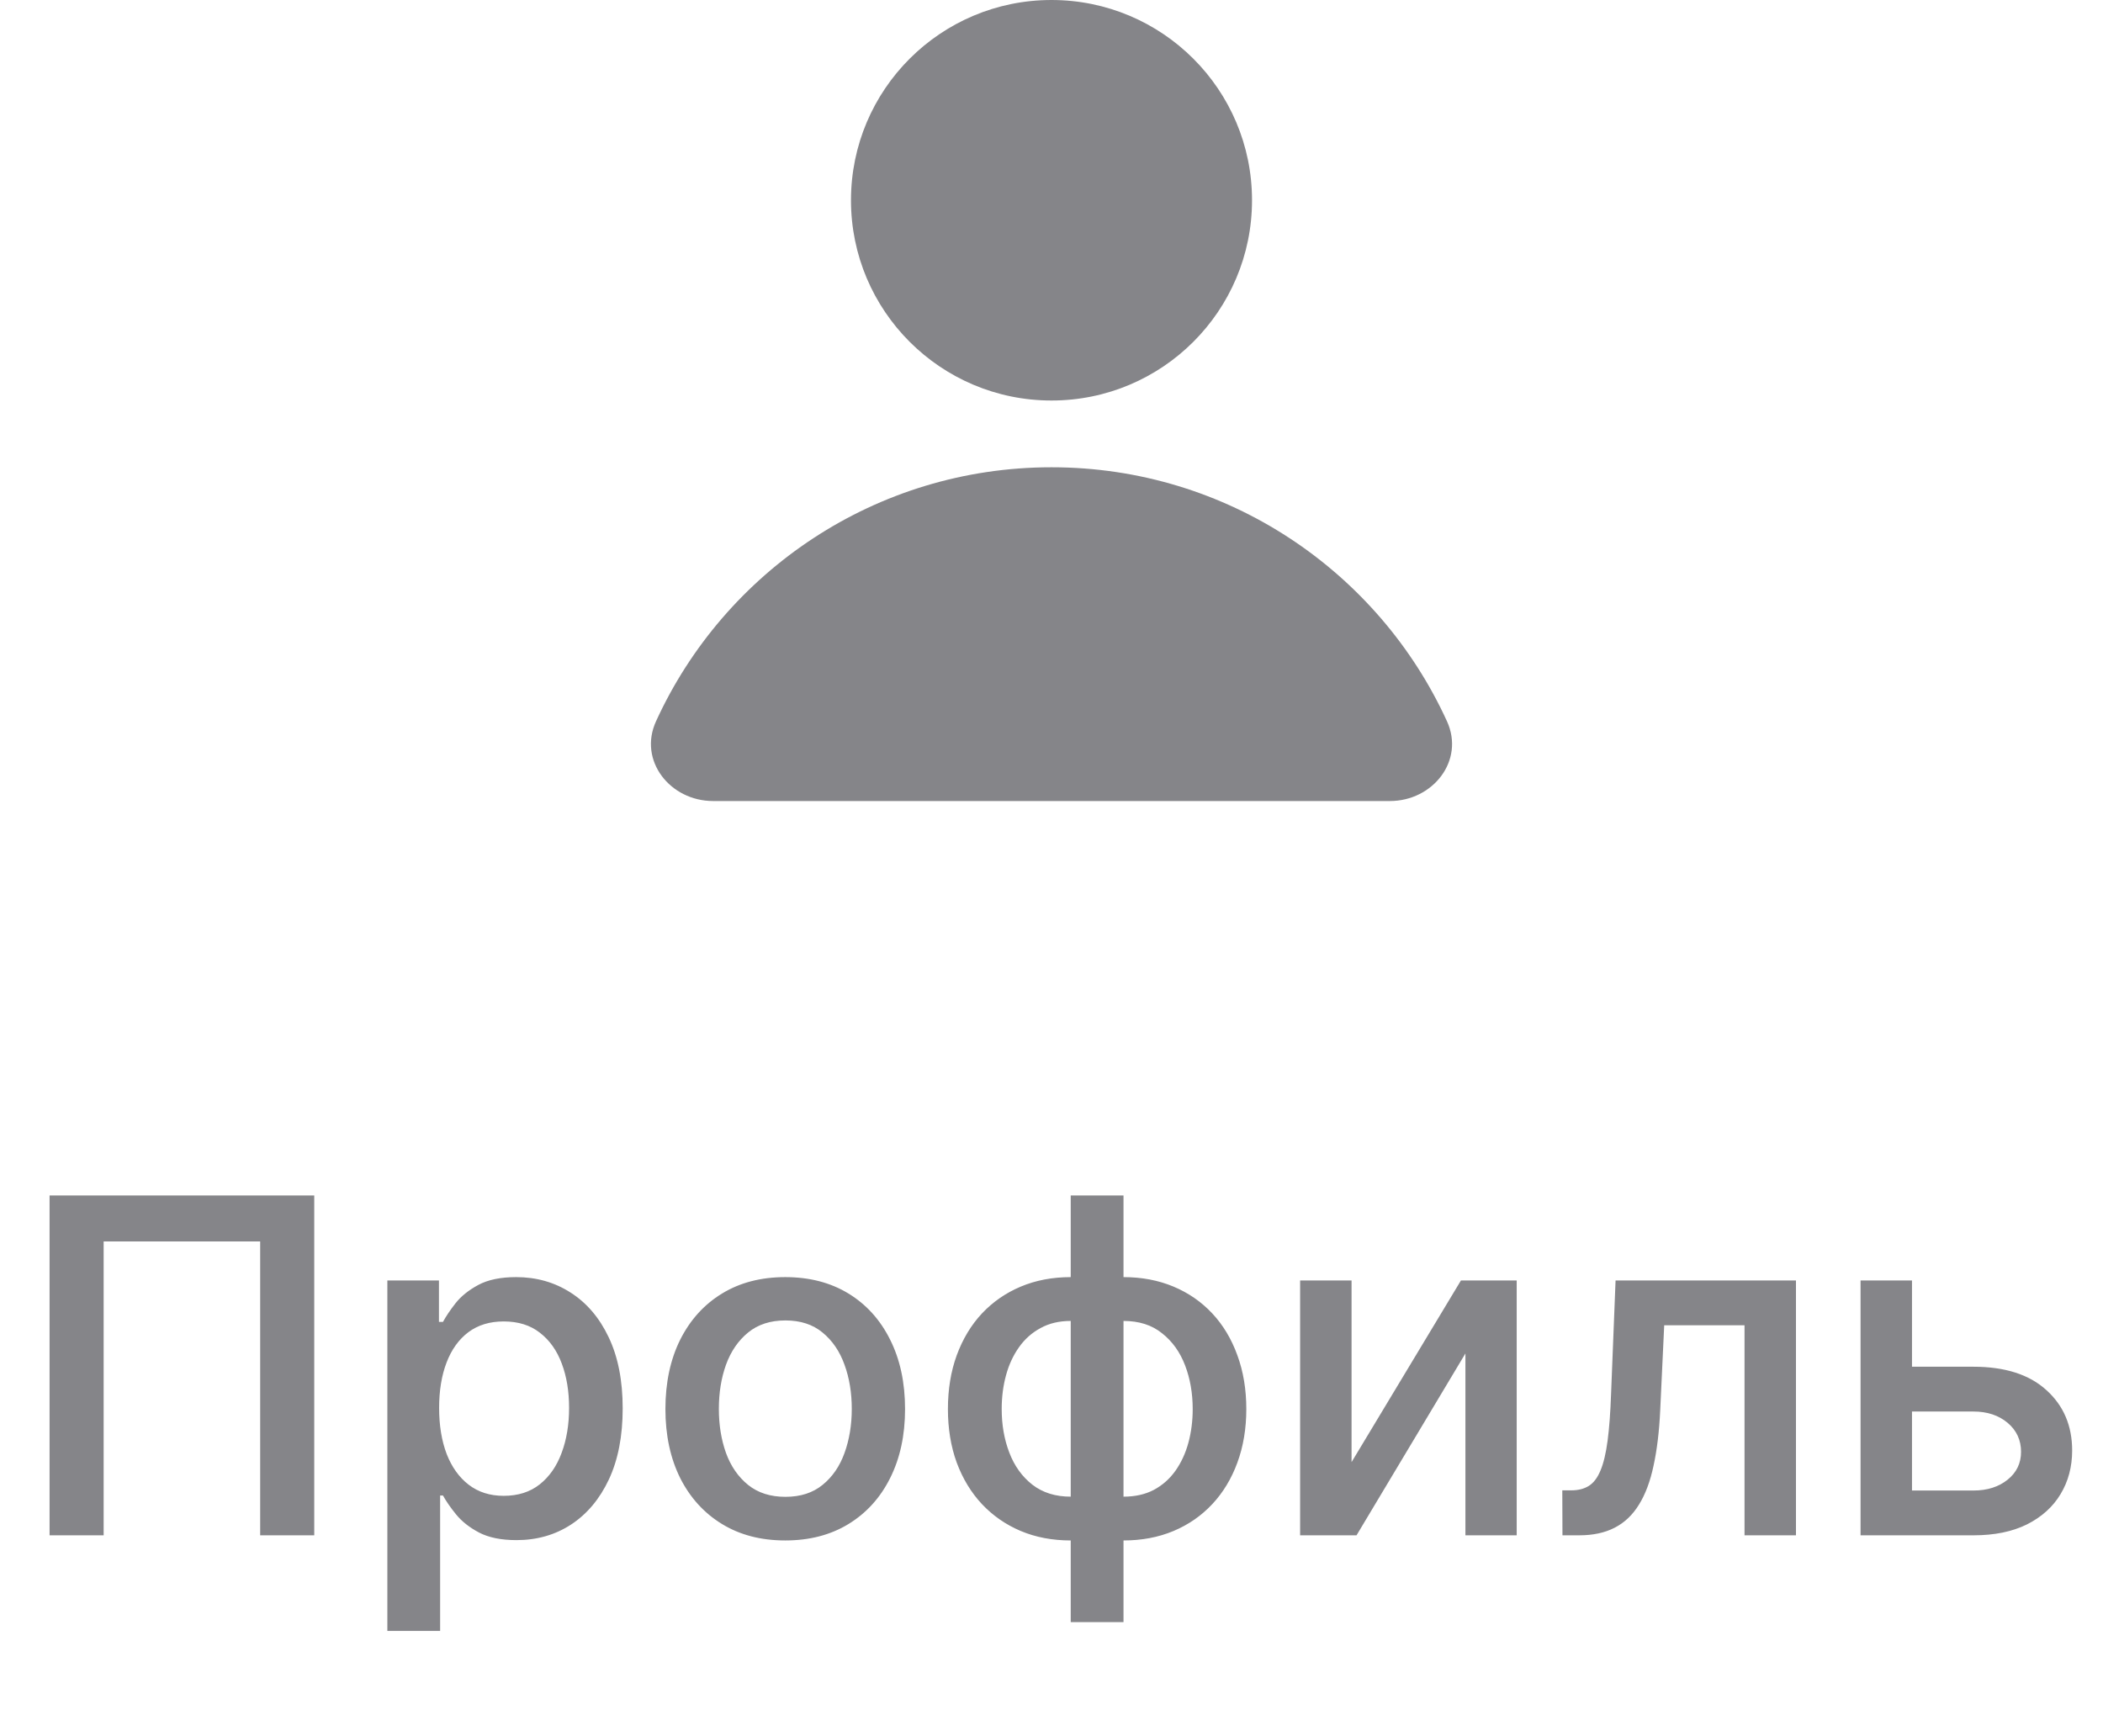
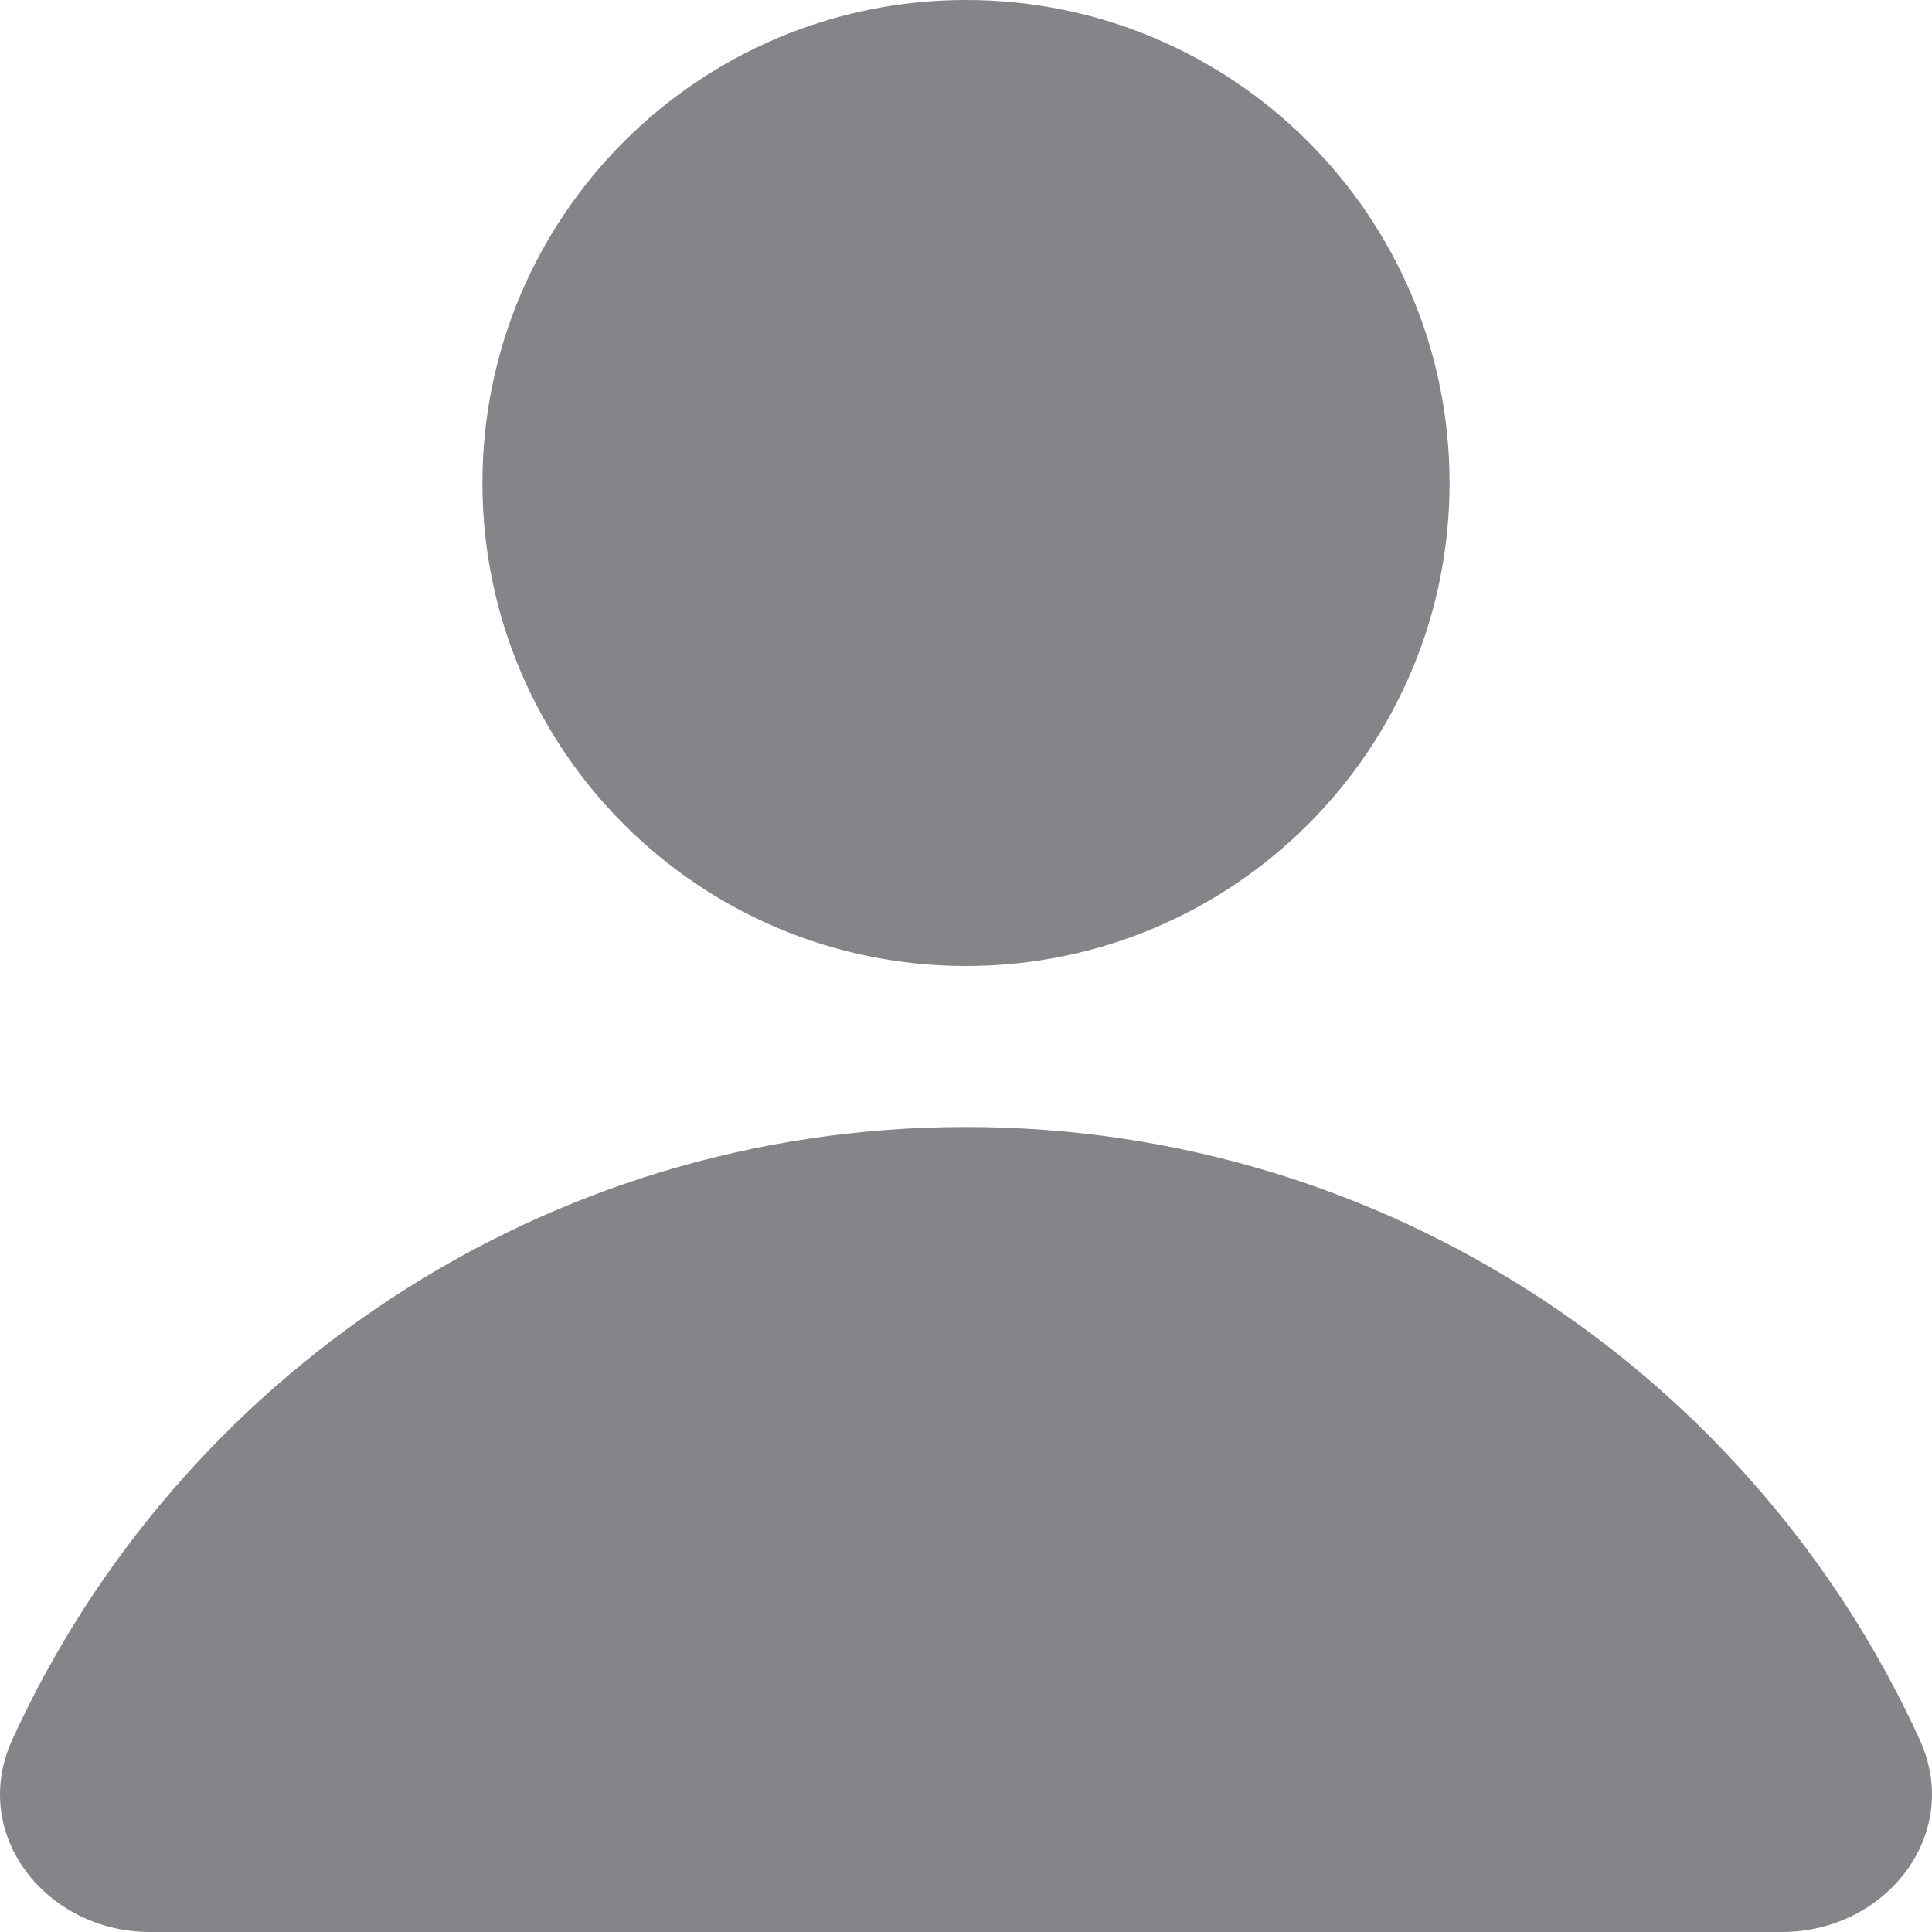
- <svg xmlns="http://www.w3.org/2000/svg" width="63" height="52" viewBox="0 0 63 52" fill="none">
-   <path d="M37.507 6C37.507 9.314 34.818 12 31.5 12C28.182 12 25.493 9.314 25.493 6C25.493 2.686 28.182 0 31.5 0C34.818 0 37.507 2.686 37.507 6Z" fill="#858589" />
-   <path d="M31.5 14C36.764 14 41.298 17.122 43.348 21.612C43.884 22.786 42.928 24 41.636 24H21.364C20.072 24 19.116 22.786 19.652 21.612C21.702 17.122 26.236 14 31.5 14Z" fill="#858589" />
-   <path d="M9.414 35.818V46H7.794V37.195H3.105V46H1.485V35.818H9.414ZM11.604 48.864V38.364H13.15V39.606H13.27C13.359 39.441 13.485 39.254 13.648 39.045C13.813 38.836 14.04 38.654 14.329 38.498C14.62 38.342 14.998 38.264 15.462 38.264C16.069 38.264 16.612 38.418 17.093 38.727C17.577 39.035 17.958 39.482 18.236 40.069C18.515 40.656 18.654 41.365 18.654 42.197C18.654 43.025 18.517 43.735 18.241 44.325C17.966 44.911 17.588 45.362 17.108 45.677C16.631 45.988 16.085 46.144 15.472 46.144C15.015 46.144 14.64 46.068 14.349 45.916C14.06 45.763 13.832 45.582 13.663 45.374C13.493 45.165 13.363 44.976 13.27 44.807H13.185V48.864H11.604ZM13.155 42.182C13.155 42.706 13.23 43.164 13.379 43.559C13.532 43.953 13.752 44.262 14.04 44.484C14.329 44.706 14.678 44.817 15.089 44.817C15.52 44.817 15.88 44.702 16.168 44.474C16.46 44.242 16.679 43.927 16.825 43.529C16.974 43.131 17.048 42.682 17.048 42.182C17.048 41.685 16.975 41.242 16.829 40.854C16.684 40.463 16.465 40.155 16.173 39.93C15.885 39.704 15.524 39.592 15.089 39.592C14.672 39.592 14.319 39.699 14.03 39.915C13.745 40.13 13.528 40.432 13.379 40.82C13.23 41.207 13.155 41.661 13.155 42.182ZM23.524 46.154C22.798 46.154 22.166 45.99 21.63 45.662C21.093 45.334 20.675 44.875 20.377 44.285C20.082 43.691 19.934 43.002 19.934 42.217C19.934 41.425 20.082 40.732 20.377 40.139C20.675 39.545 21.093 39.084 21.63 38.756C22.166 38.428 22.798 38.264 23.524 38.264C24.25 38.264 24.881 38.428 25.418 38.756C25.955 39.084 26.371 39.545 26.666 40.139C26.964 40.732 27.113 41.425 27.113 42.217C27.113 43.002 26.964 43.691 26.666 44.285C26.371 44.875 25.955 45.334 25.418 45.662C24.881 45.99 24.25 46.154 23.524 46.154ZM23.529 44.847C23.979 44.847 24.351 44.727 24.642 44.489C24.937 44.25 25.156 43.932 25.299 43.534C25.444 43.133 25.517 42.692 25.517 42.212C25.517 41.728 25.444 41.287 25.299 40.889C25.156 40.488 24.937 40.167 24.642 39.925C24.351 39.683 23.979 39.562 23.529 39.562C23.078 39.562 22.705 39.683 22.41 39.925C22.115 40.167 21.895 40.488 21.749 40.889C21.606 41.287 21.535 41.728 21.535 42.212C21.535 42.692 21.606 43.133 21.749 43.534C21.895 43.932 22.115 44.25 22.41 44.489C22.705 44.727 23.078 44.847 23.529 44.847ZM32.076 48.6V35.818H33.657V48.6H32.076ZM32.076 46.154C31.529 46.154 31.03 46.06 30.58 45.871C30.132 45.682 29.744 45.413 29.416 45.065C29.091 44.717 28.84 44.303 28.661 43.822C28.485 43.339 28.397 42.803 28.397 42.217C28.397 41.627 28.485 41.09 28.661 40.606C28.84 40.119 29.091 39.701 29.416 39.353C29.744 39.005 30.132 38.736 30.58 38.548C31.03 38.359 31.529 38.264 32.076 38.264H32.449V46.154H32.076ZM32.076 44.842H32.29V39.577H32.076C31.731 39.577 31.43 39.648 31.171 39.791C30.913 39.93 30.697 40.122 30.525 40.367C30.353 40.609 30.223 40.889 30.137 41.207C30.051 41.522 30.008 41.859 30.008 42.217C30.008 42.691 30.084 43.126 30.237 43.524C30.389 43.922 30.619 44.242 30.928 44.484C31.236 44.722 31.619 44.842 32.076 44.842ZM33.657 46.154H33.284V38.264H33.657C34.204 38.264 34.703 38.359 35.154 38.548C35.604 38.736 35.992 39.005 36.317 39.353C36.642 39.701 36.892 40.119 37.068 40.606C37.246 41.09 37.336 41.627 37.336 42.217C37.336 42.803 37.246 43.339 37.068 43.822C36.892 44.303 36.642 44.717 36.317 45.065C35.992 45.413 35.604 45.682 35.154 45.871C34.703 46.06 34.204 46.154 33.657 46.154ZM33.657 44.842C34.005 44.842 34.308 44.774 34.567 44.638C34.825 44.499 35.041 44.308 35.213 44.066C35.386 43.821 35.515 43.541 35.601 43.226C35.687 42.908 35.73 42.571 35.73 42.217C35.73 41.743 35.654 41.307 35.502 40.909C35.349 40.508 35.119 40.187 34.81 39.945C34.505 39.699 34.121 39.577 33.657 39.577H33.443V44.842H33.657ZM40.489 43.807L43.766 38.364H45.436V46H43.9V40.551L40.638 46H38.948V38.364H40.489V43.807ZM46.807 46L46.802 44.653H47.07C47.279 44.653 47.455 44.608 47.597 44.519C47.74 44.429 47.856 44.276 47.945 44.061C48.038 43.842 48.109 43.544 48.159 43.166C48.209 42.788 48.244 42.314 48.264 41.744L48.398 38.364H53.802V46H52.261V39.706H49.855L49.735 42.261C49.705 42.891 49.639 43.441 49.536 43.912C49.437 44.383 49.291 44.772 49.099 45.08C48.91 45.389 48.668 45.619 48.373 45.771C48.078 45.924 47.723 46 47.309 46H46.807ZM56.886 40.949H59.118C60.062 40.949 60.792 41.182 61.305 41.65C61.819 42.114 62.076 42.717 62.076 43.459C62.076 43.947 61.96 44.383 61.728 44.767C61.499 45.148 61.164 45.45 60.724 45.672C60.283 45.891 59.748 46 59.118 46H55.737V38.364H57.278V44.658H59.118C59.532 44.658 59.873 44.55 60.142 44.334C60.41 44.119 60.545 43.841 60.545 43.499C60.545 43.145 60.41 42.855 60.142 42.629C59.873 42.404 59.532 42.291 59.118 42.291H56.886V40.949Z" fill="#858589" />
+ <svg xmlns="http://www.w3.org/2000/svg" width="24" height="24" viewBox="0 0 24 24" fill="none">
+   <path d="M18.007 6C18.007 9.314 15.318 12 12 12C8.682 12 5.993 9.314 5.993 6C5.993 2.686 8.682 0 12 0C15.318 0 18.007 2.686 18.007 6Z" fill="#858589" />
+   <path d="M12 14C17.264 14 21.798 17.122 23.848 21.612C24.384 22.786 23.428 24 22.136 24H1.864C0.572 24 -0.384 22.786 0.152 21.612C2.202 17.122 6.736 14 12 14Z" fill="#858589" />
</svg>
